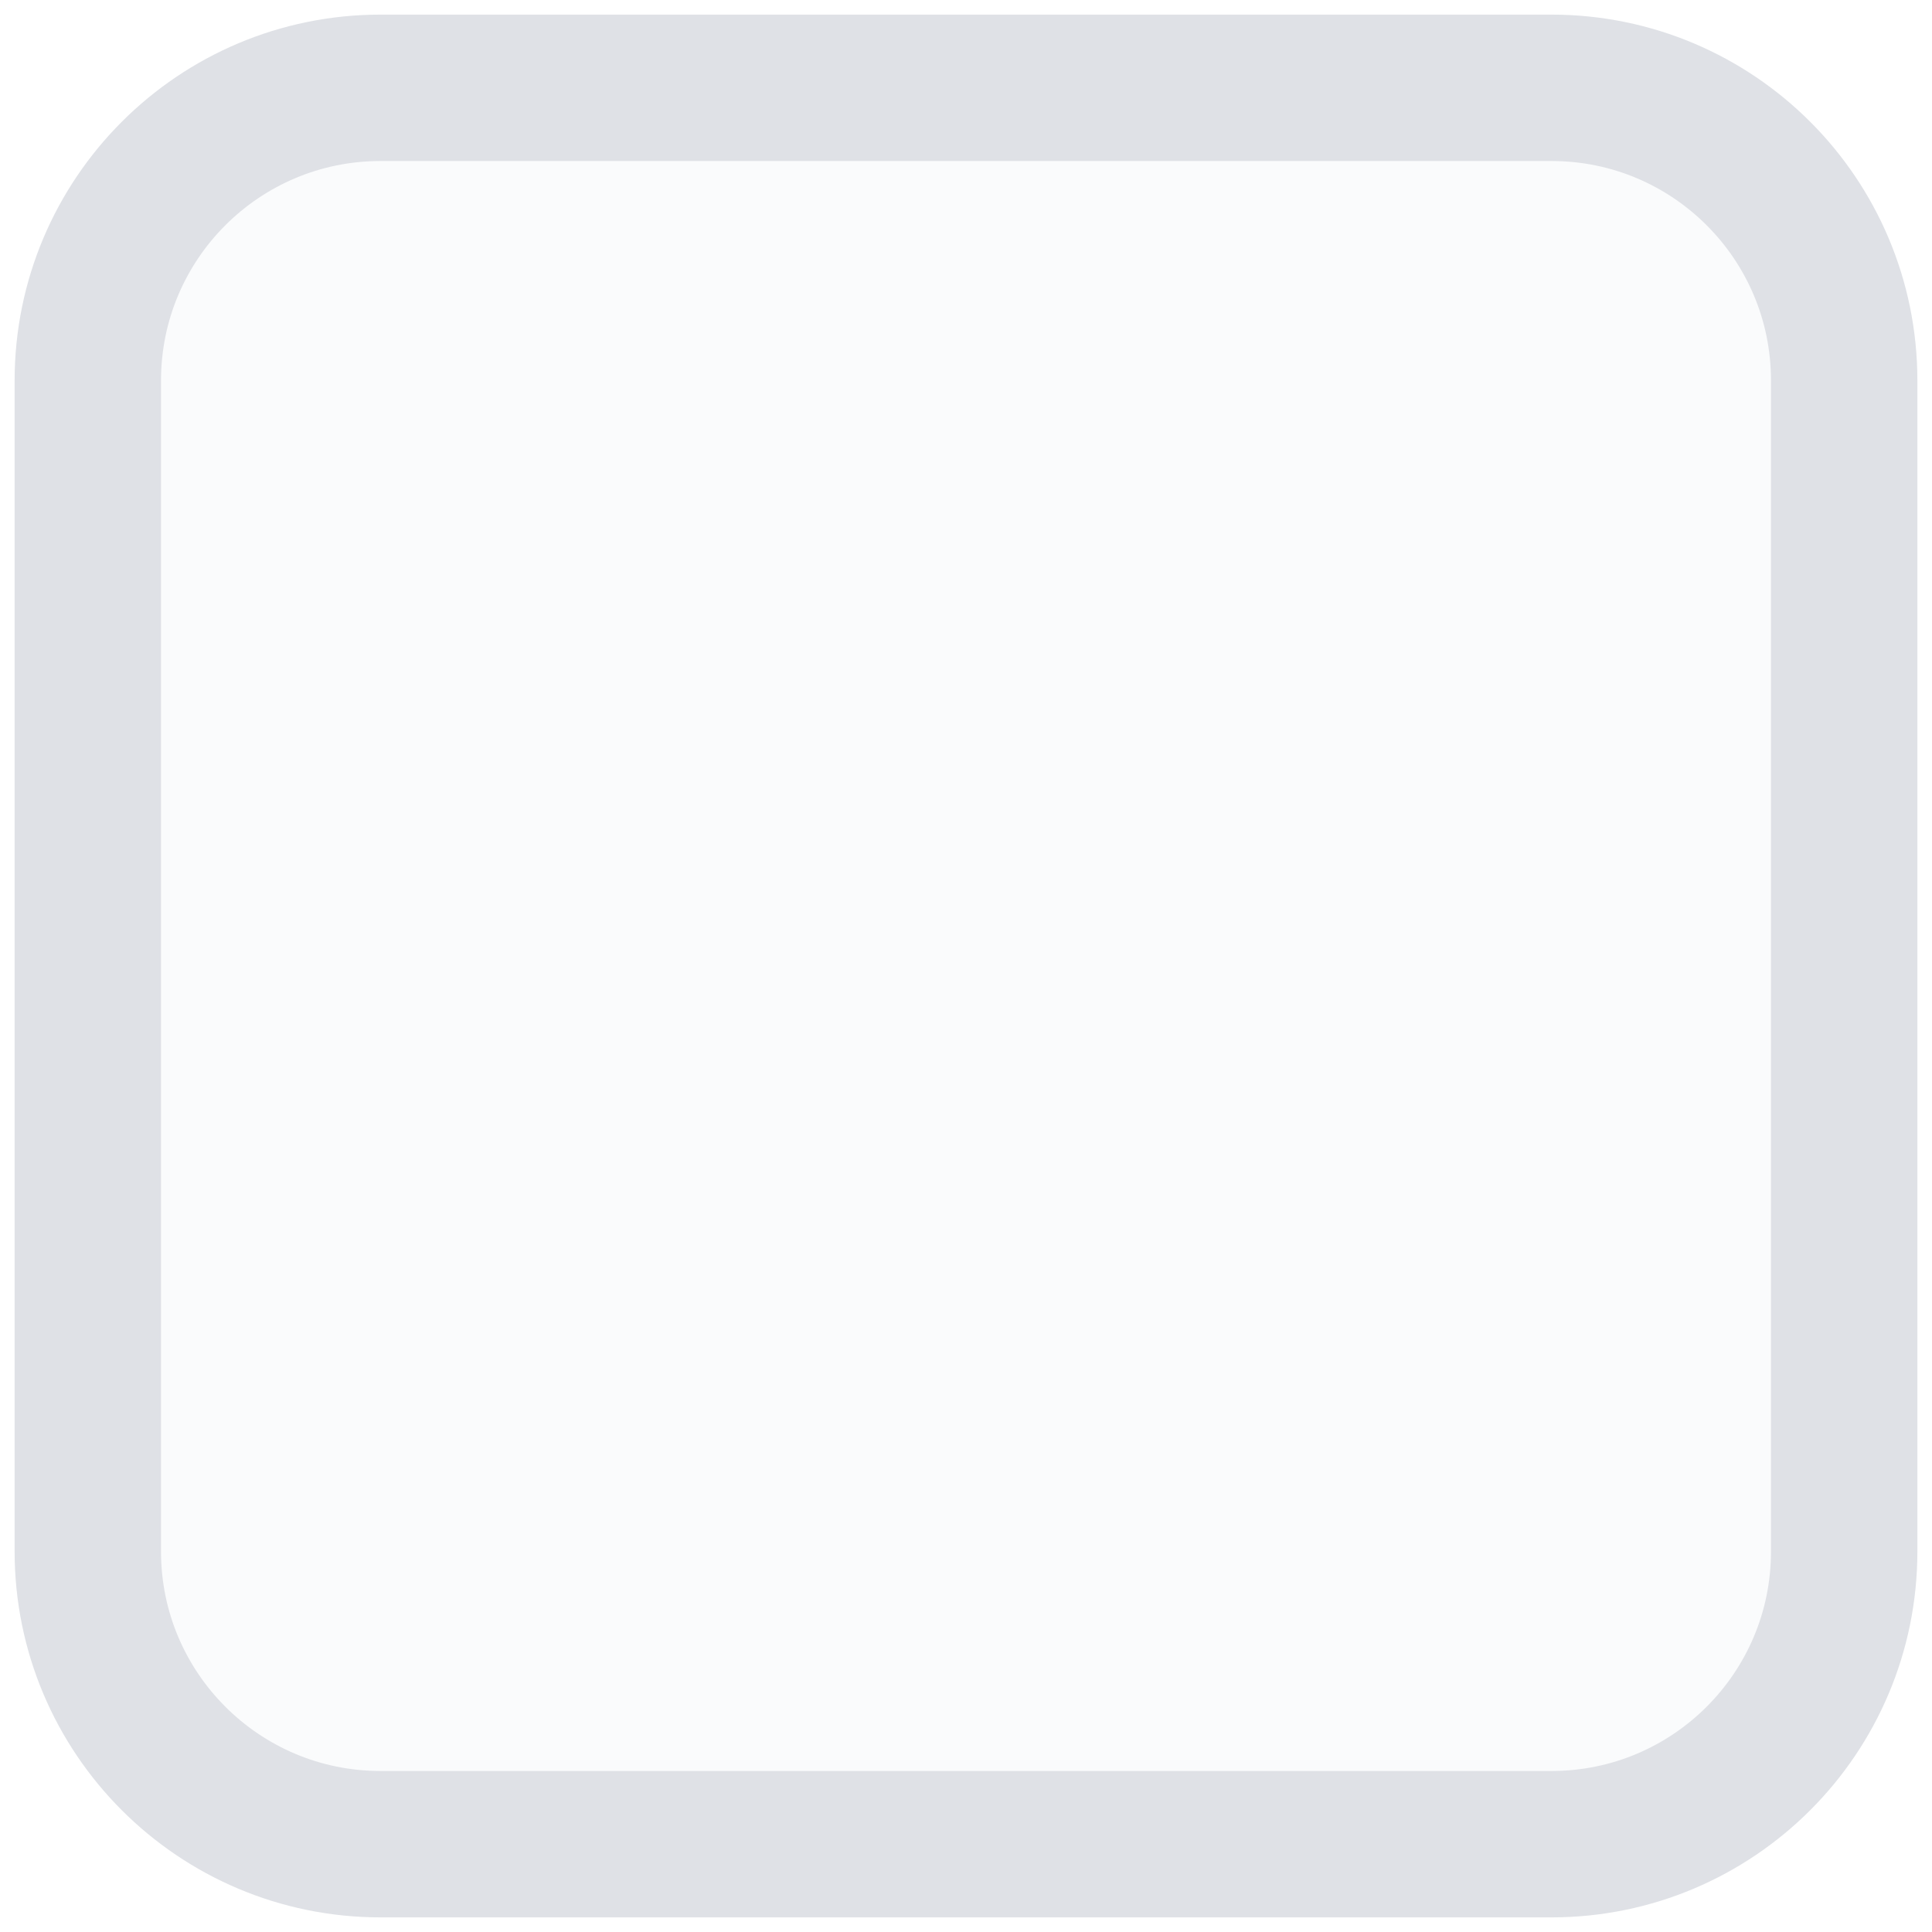
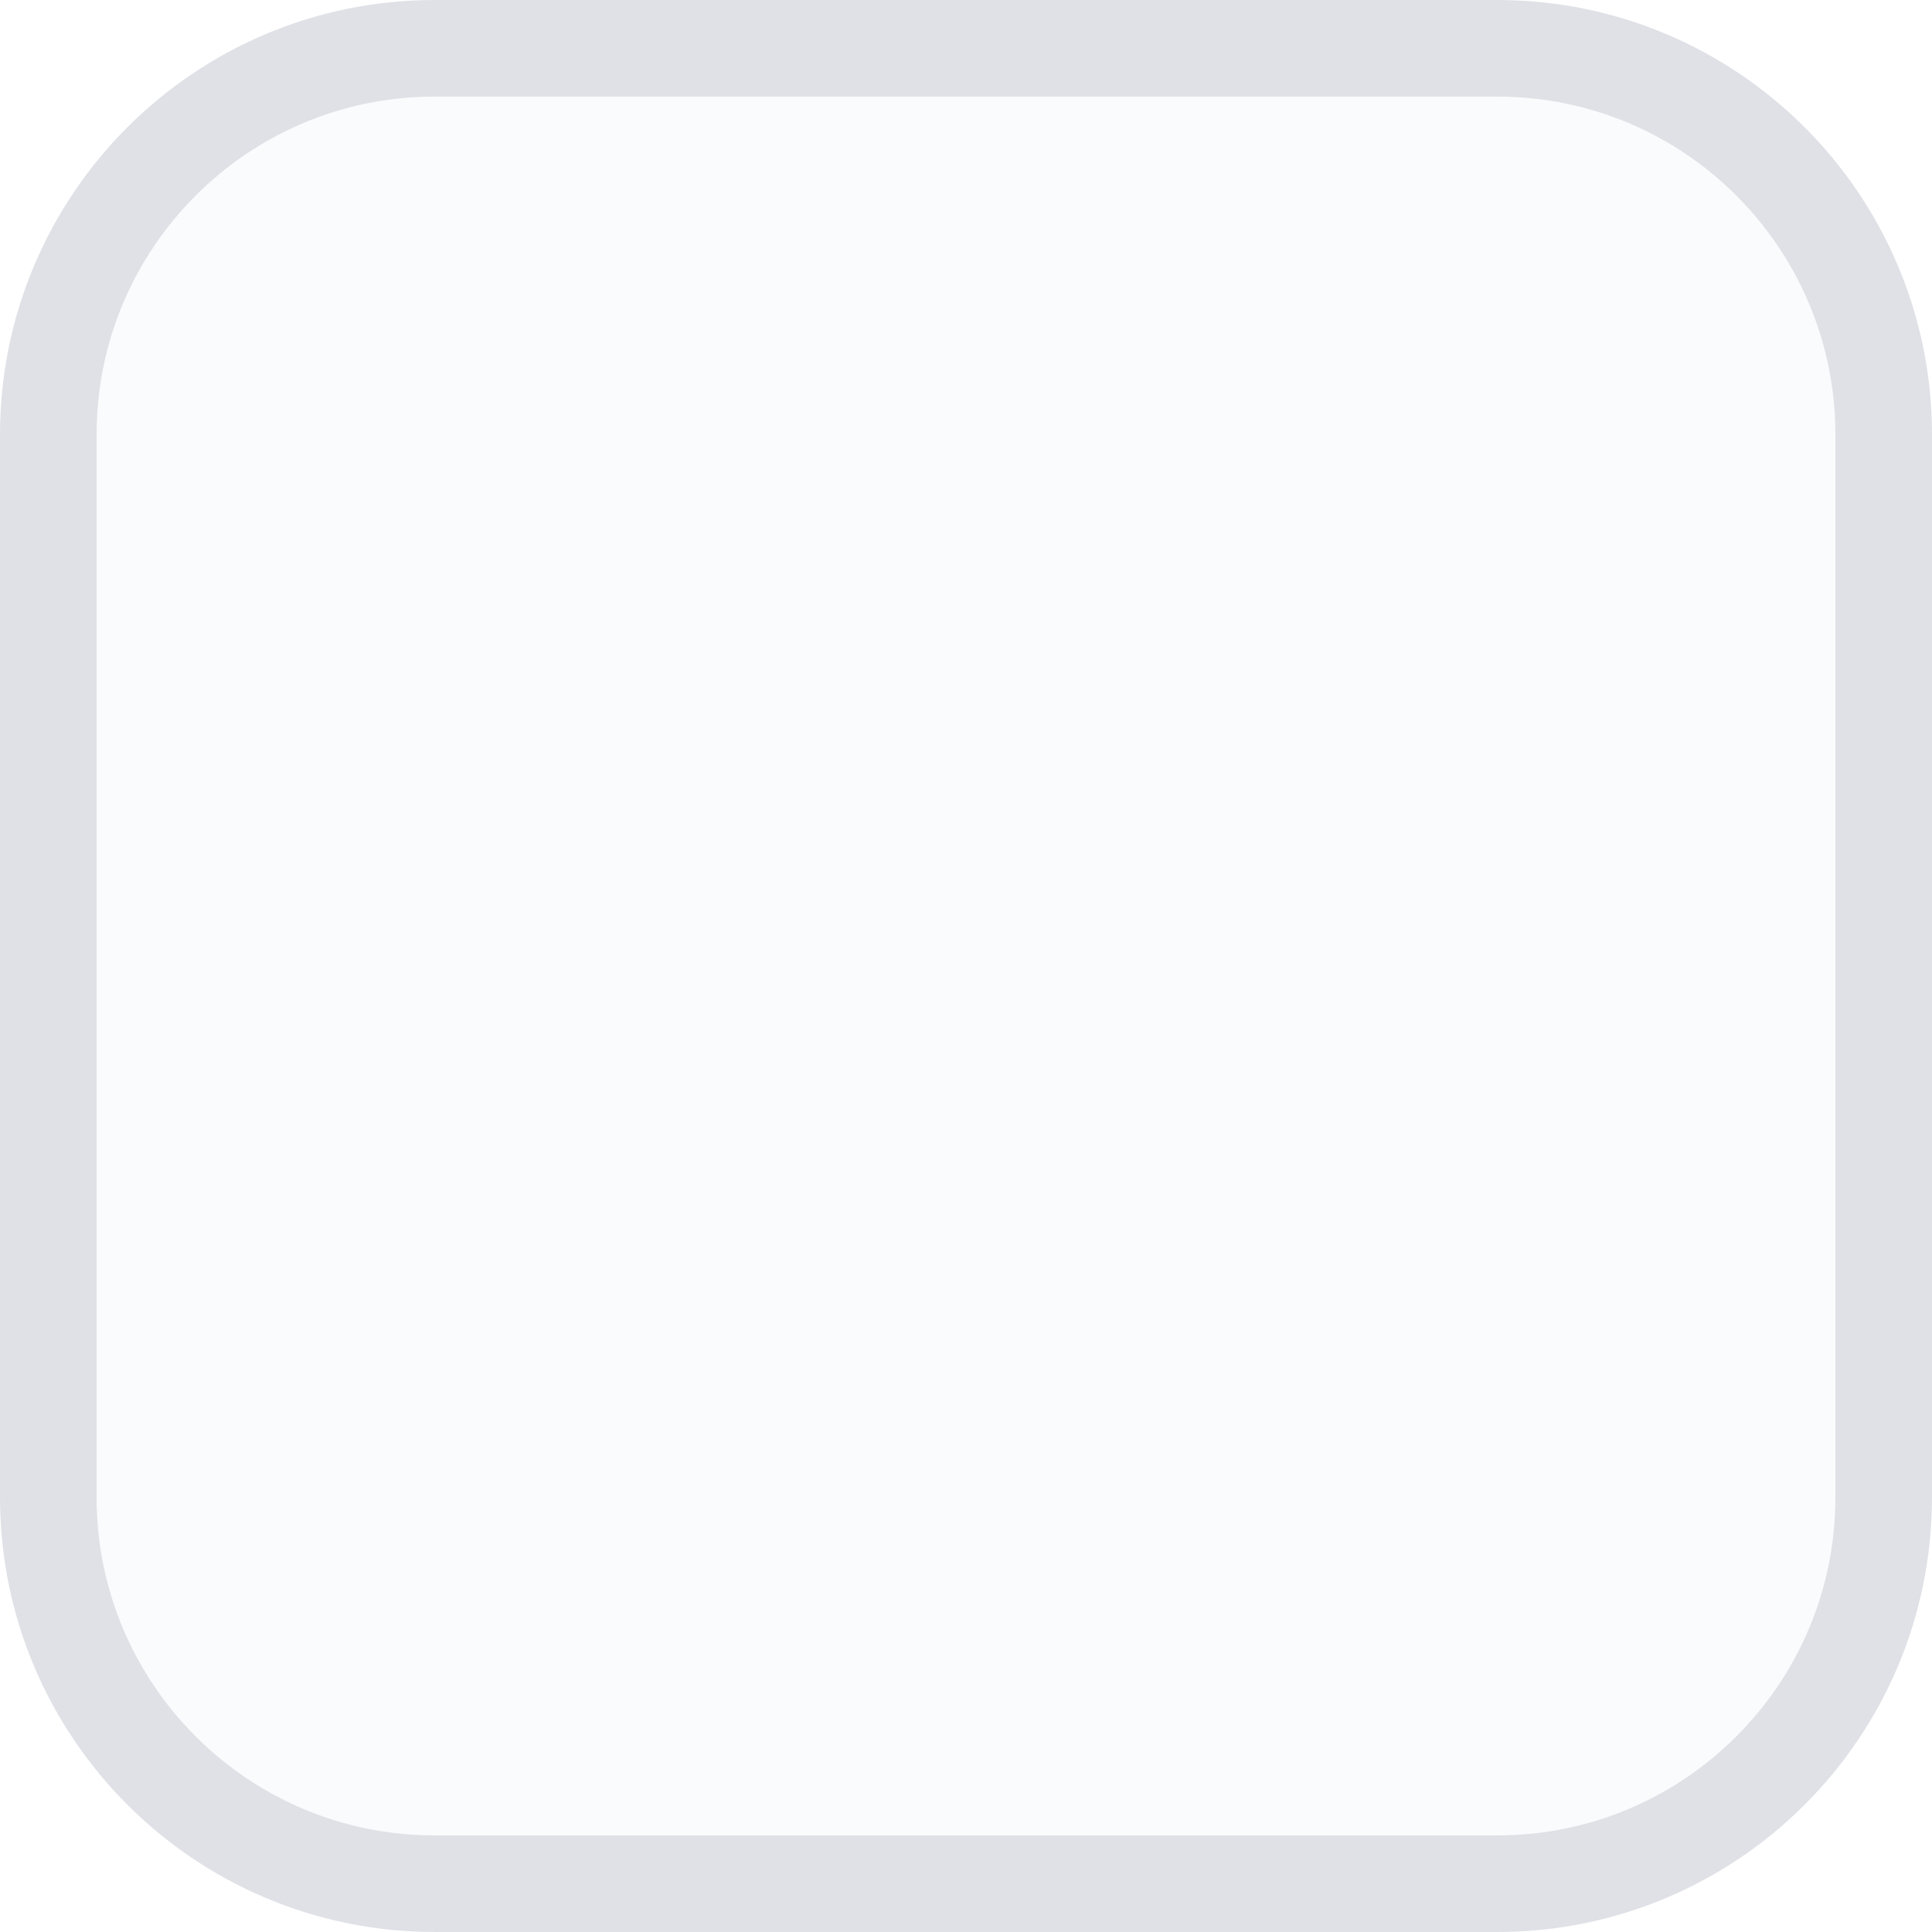
- <svg xmlns="http://www.w3.org/2000/svg" width="22px" height="22px" viewBox="0 0 22 22" version="1.1">
-   <g id="Symbols" stroke="none" stroke-width="1" fill="none" fill-rule="evenodd">
-     <g id="card-header-配置医院资源-copy-2" transform="translate(-113, -15)">
-       <g id="Checkbox-/-Checkbox-/-Unchecked-resting" transform="translate(104, 6)">
-         <rect id="Container" x="0" y="0" width="40" height="40" />
-         <rect id="Background" stroke="#DFE1E6" stroke-width="1.667" fill="#FAFBFC" fill-rule="evenodd" x="10" y="10" width="20" height="20" rx="3.333" />
-       </g>
-     </g>
+ <svg xmlns="http://www.w3.org/2000/svg" width="20px" height="20px" viewBox="0 0 20 20" version="1.1">
+   <g id="btn_decision_hospital_unchecked" stroke="none" stroke-width="1" fill="none" fill-rule="evenodd">
+     <rect id="Container" x="-10" y="-10" width="40" height="40" />
+     <rect id="Background" stroke="#DFE1E6" fill="#FAFBFC" x="0.5" y="0.5" width="19" height="19" rx="4" />
  </g>
</svg>
